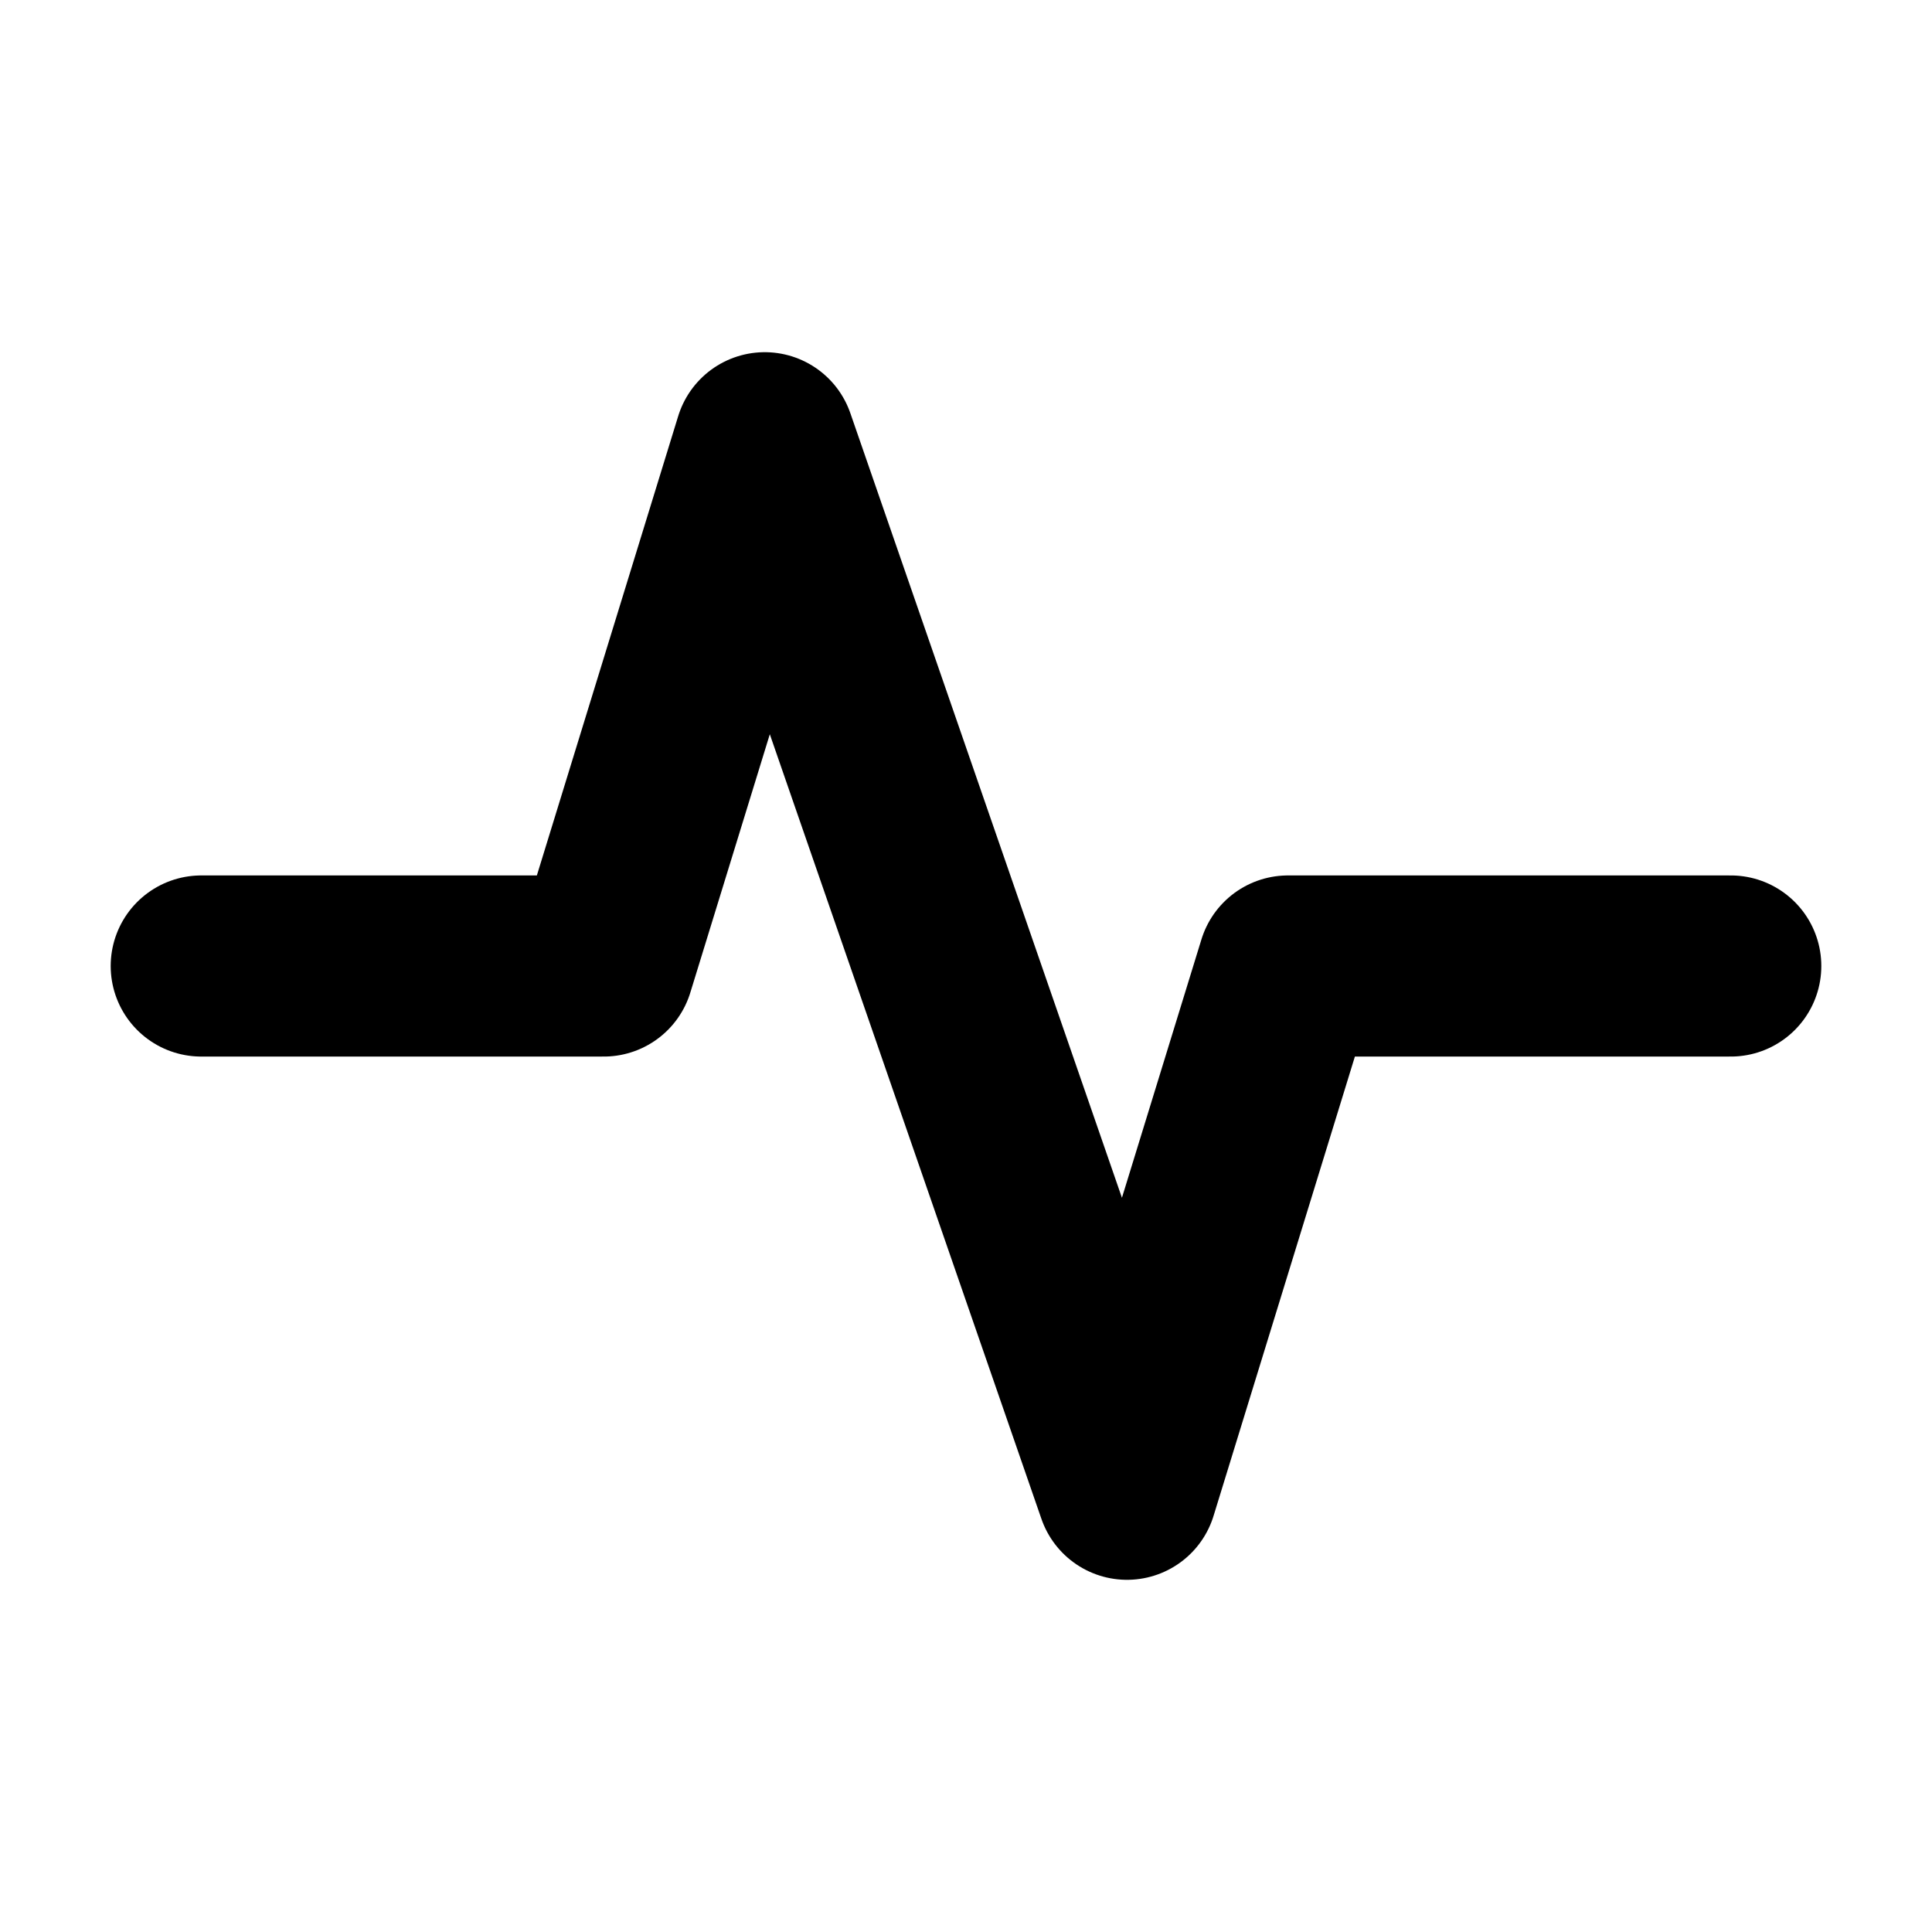
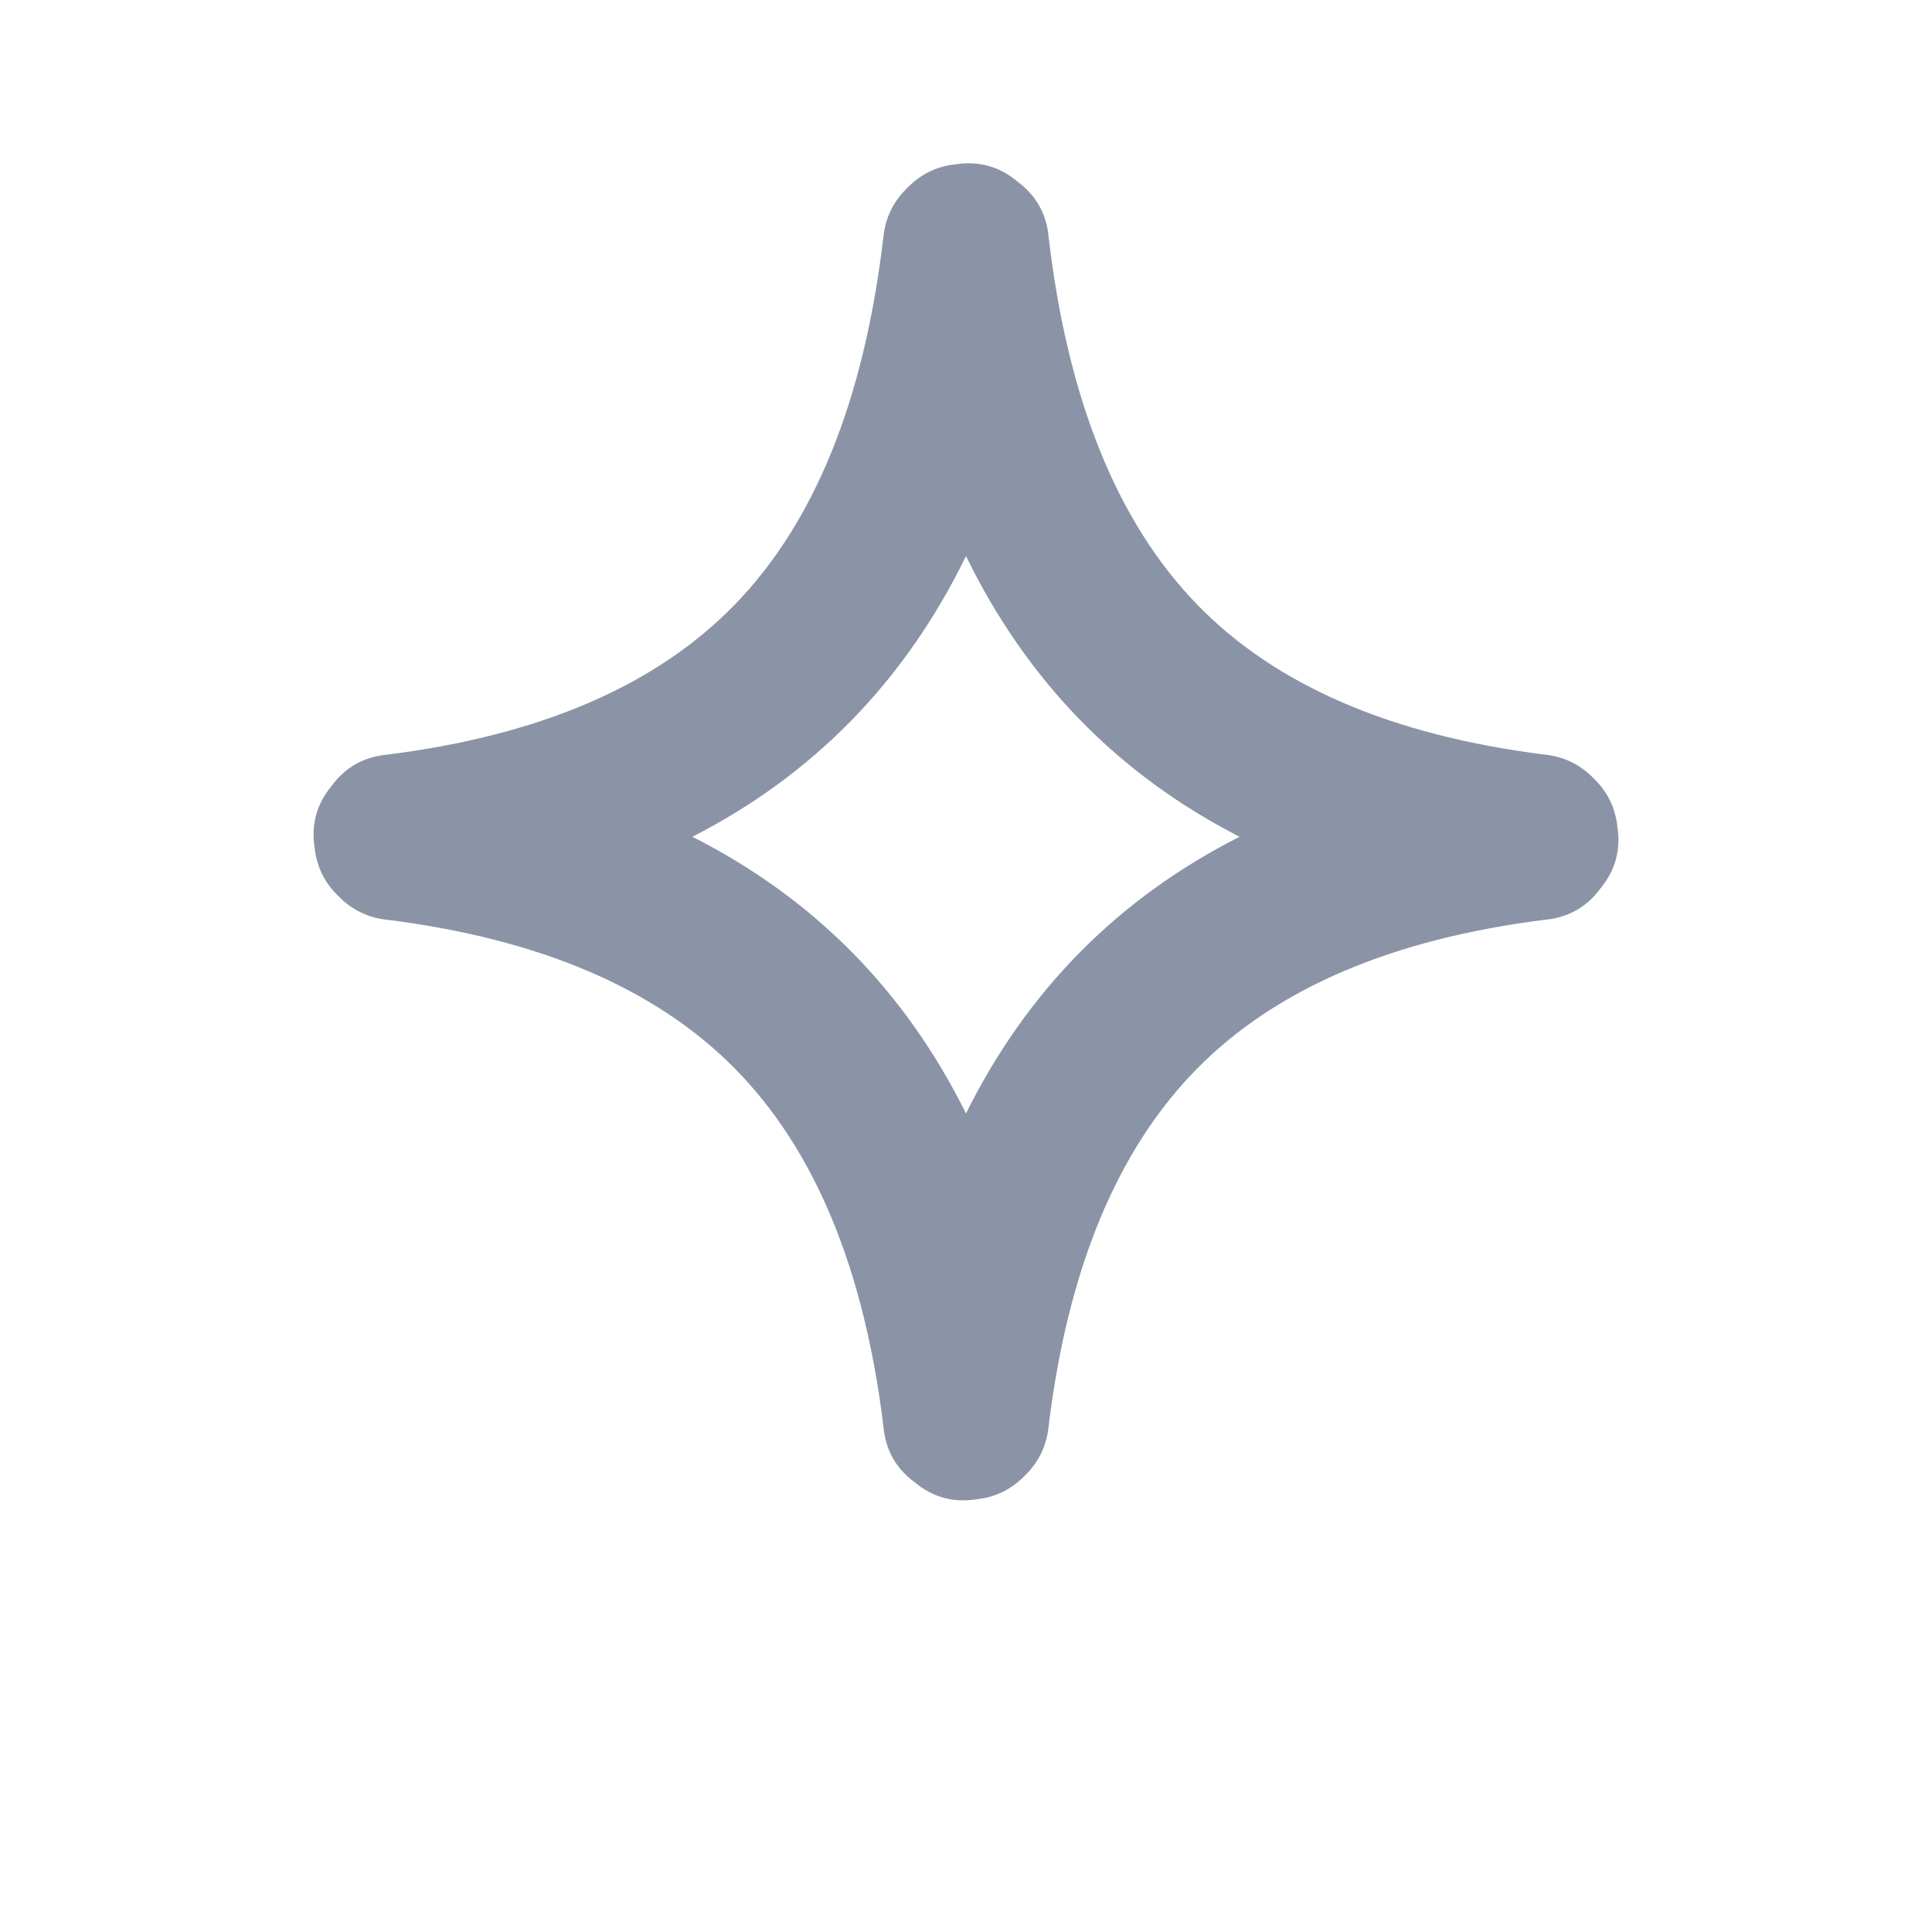
- <svg xmlns="http://www.w3.org/2000/svg" width="24" height="24" viewBox="0 0 24 24" fill="none">
-   <path d="M2.5 12H7.5L9.5 5.5L14 18.5L16 12H21.5" stroke="currentColor" stroke-width="2.25" stroke-linecap="round" stroke-linejoin="round" />
+ <svg xmlns="http://www.w3.org/2000/svg" width="18" height="18">
+   <path fill="#8A94A6" transform="matrix(1 0 0 1 3.7 2.3)" d="M11.148 4.952Q10.962 4.76 10.696 4.731Q8.553 4.463 7.456 3.335Q6.337 2.184 6.07 -0.09Q6.041 -0.414 5.78 -0.608Q5.531 -0.817 5.209 -0.77Q4.94 -0.743 4.752 -0.548Q4.557 -0.36 4.53 -0.09Q4.263 2.184 3.144 3.335Q2.047 4.463 -0.096 4.731Q-0.42 4.762 -0.612 5.024Q-0.819 5.275 -0.769 5.596Q-0.741 5.862 -0.548 6.048Q-0.362 6.24 -0.096 6.269Q2.044 6.537 3.148 7.657Q4.263 8.788 4.531 10.993Q4.56 11.317 4.822 11.51Q5.072 11.718 5.393 11.669Q5.661 11.642 5.848 11.448Q6.042 11.261 6.069 10.993Q6.337 8.788 7.452 7.657Q8.556 6.537 10.696 6.269Q11.02 6.238 11.212 5.976Q11.419 5.725 11.369 5.404Q11.341 5.138 11.148 4.952ZM7.849 5.496Q6.152 4.627 5.3 2.881Q4.448 4.627 2.751 5.496Q4.447 6.355 5.3 8.074Q6.153 6.355 7.849 5.496Z" fill-rule="evenodd" />
</svg>
